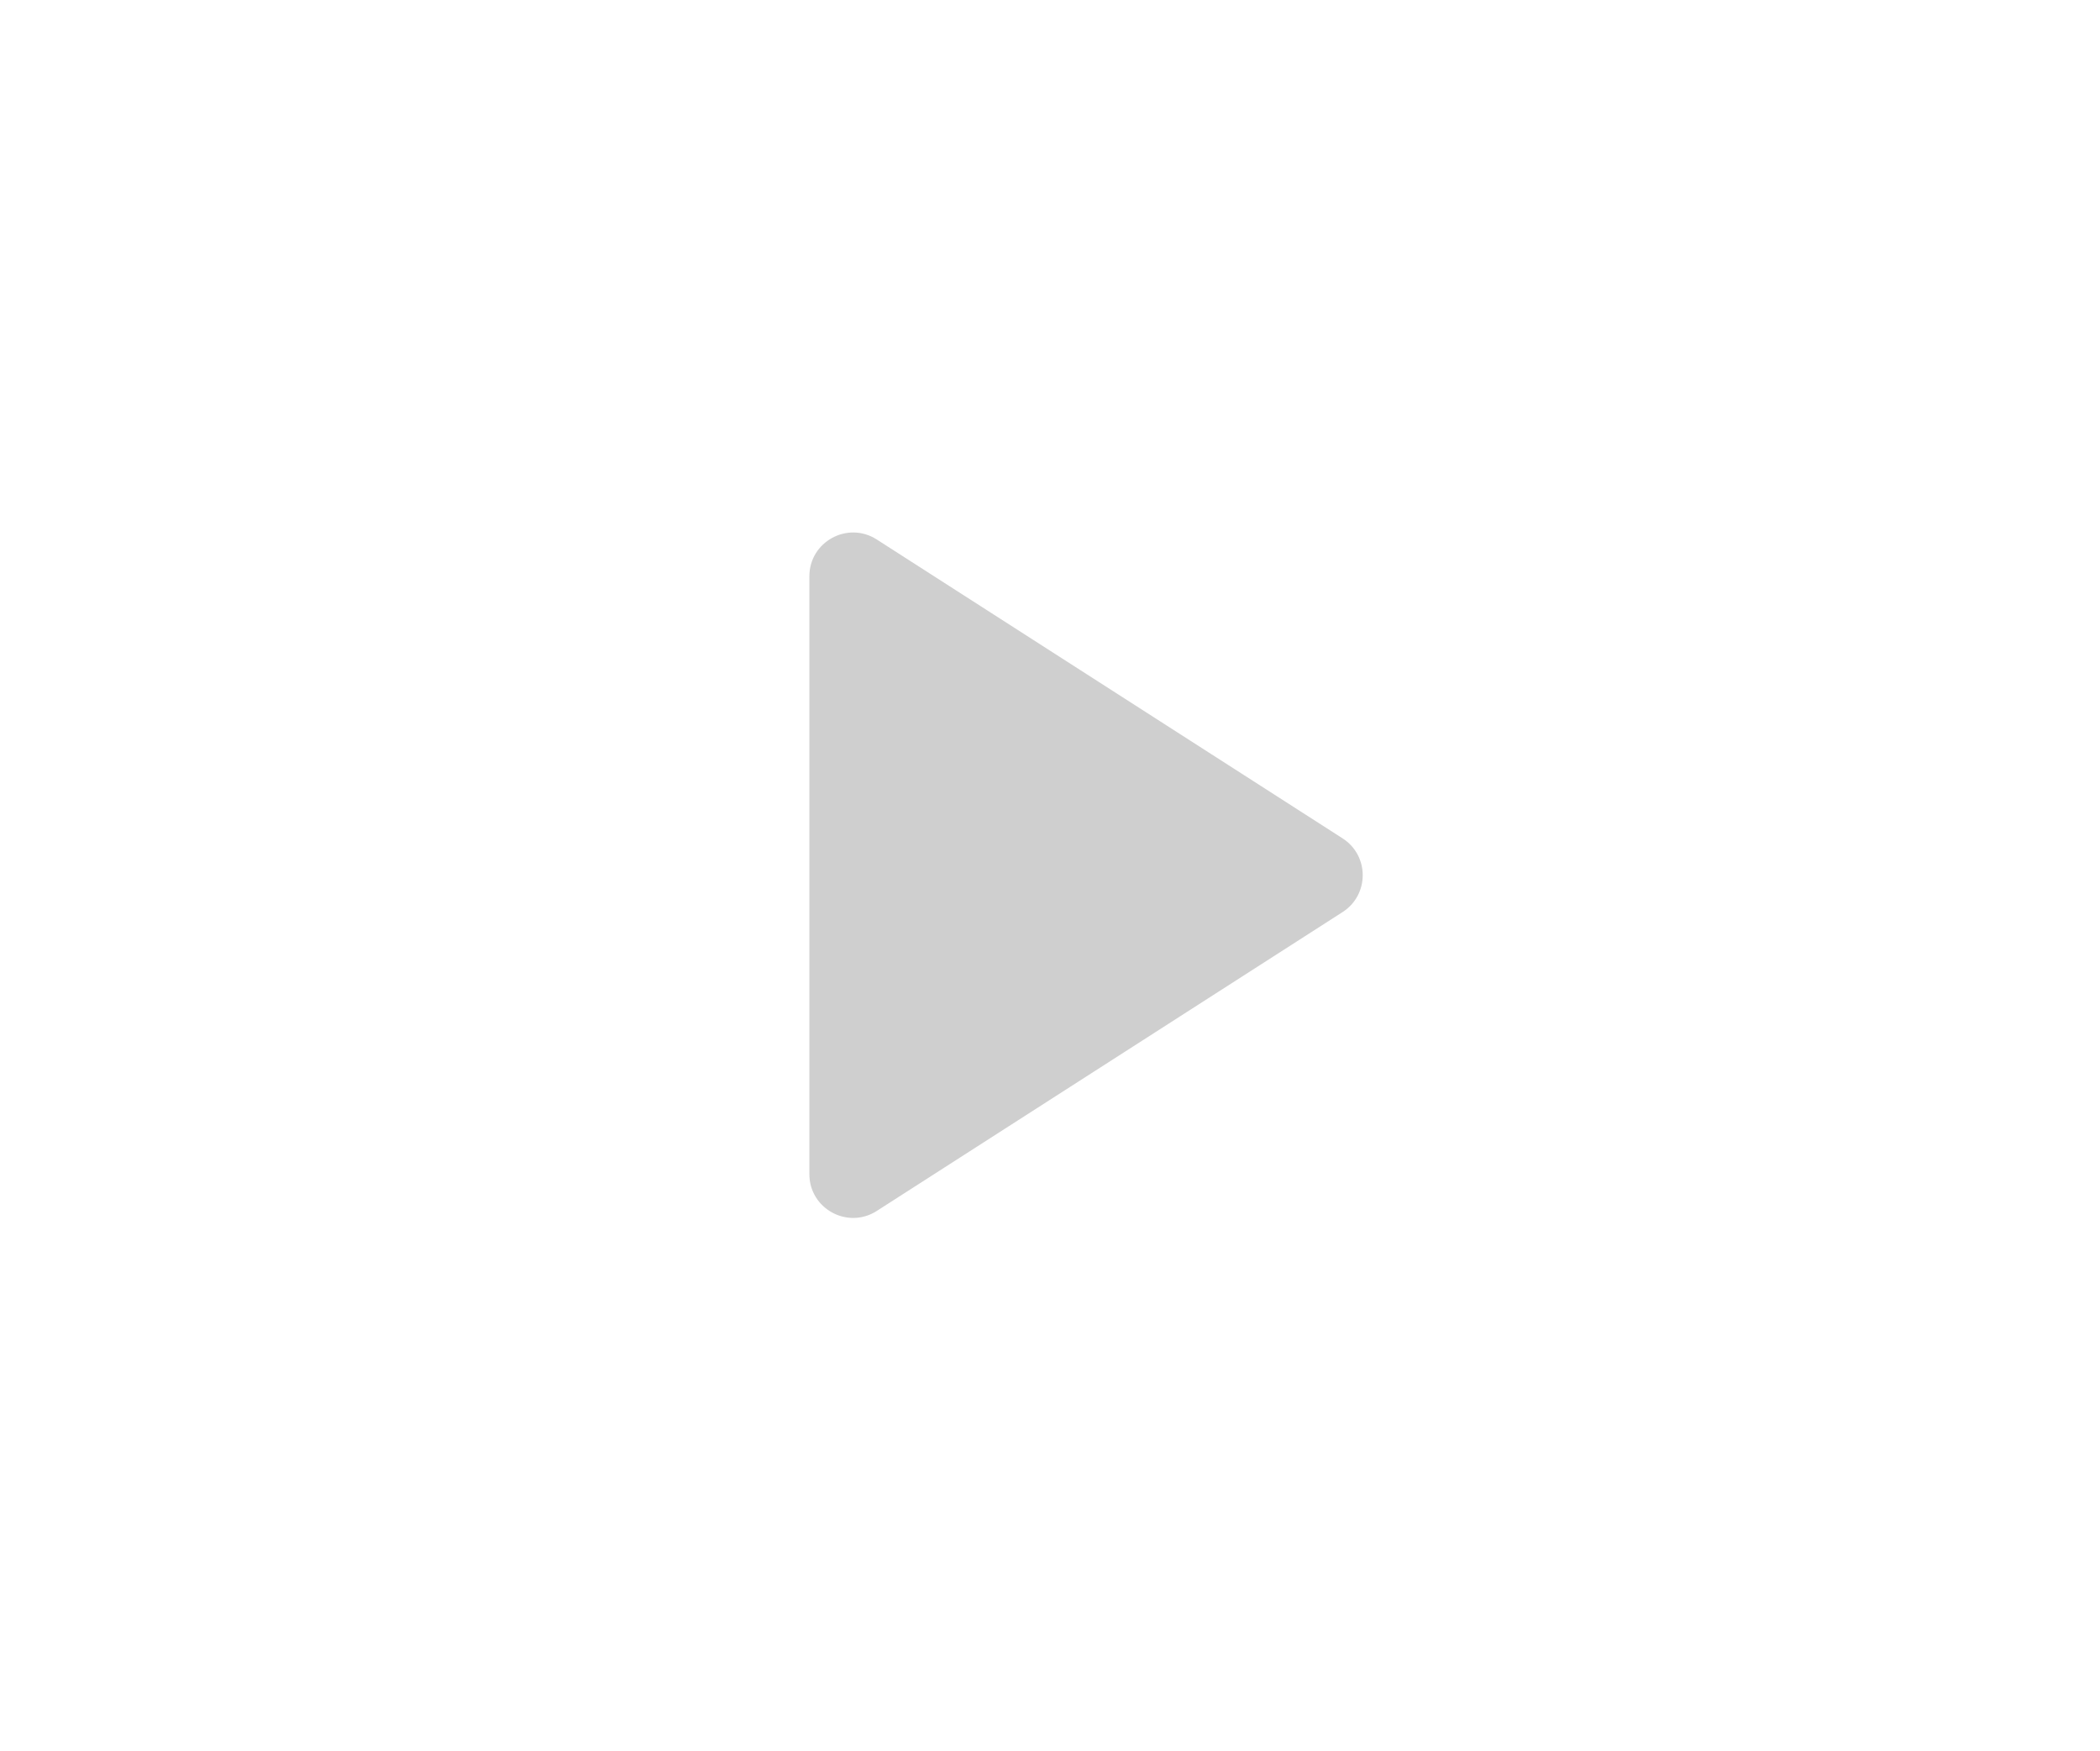
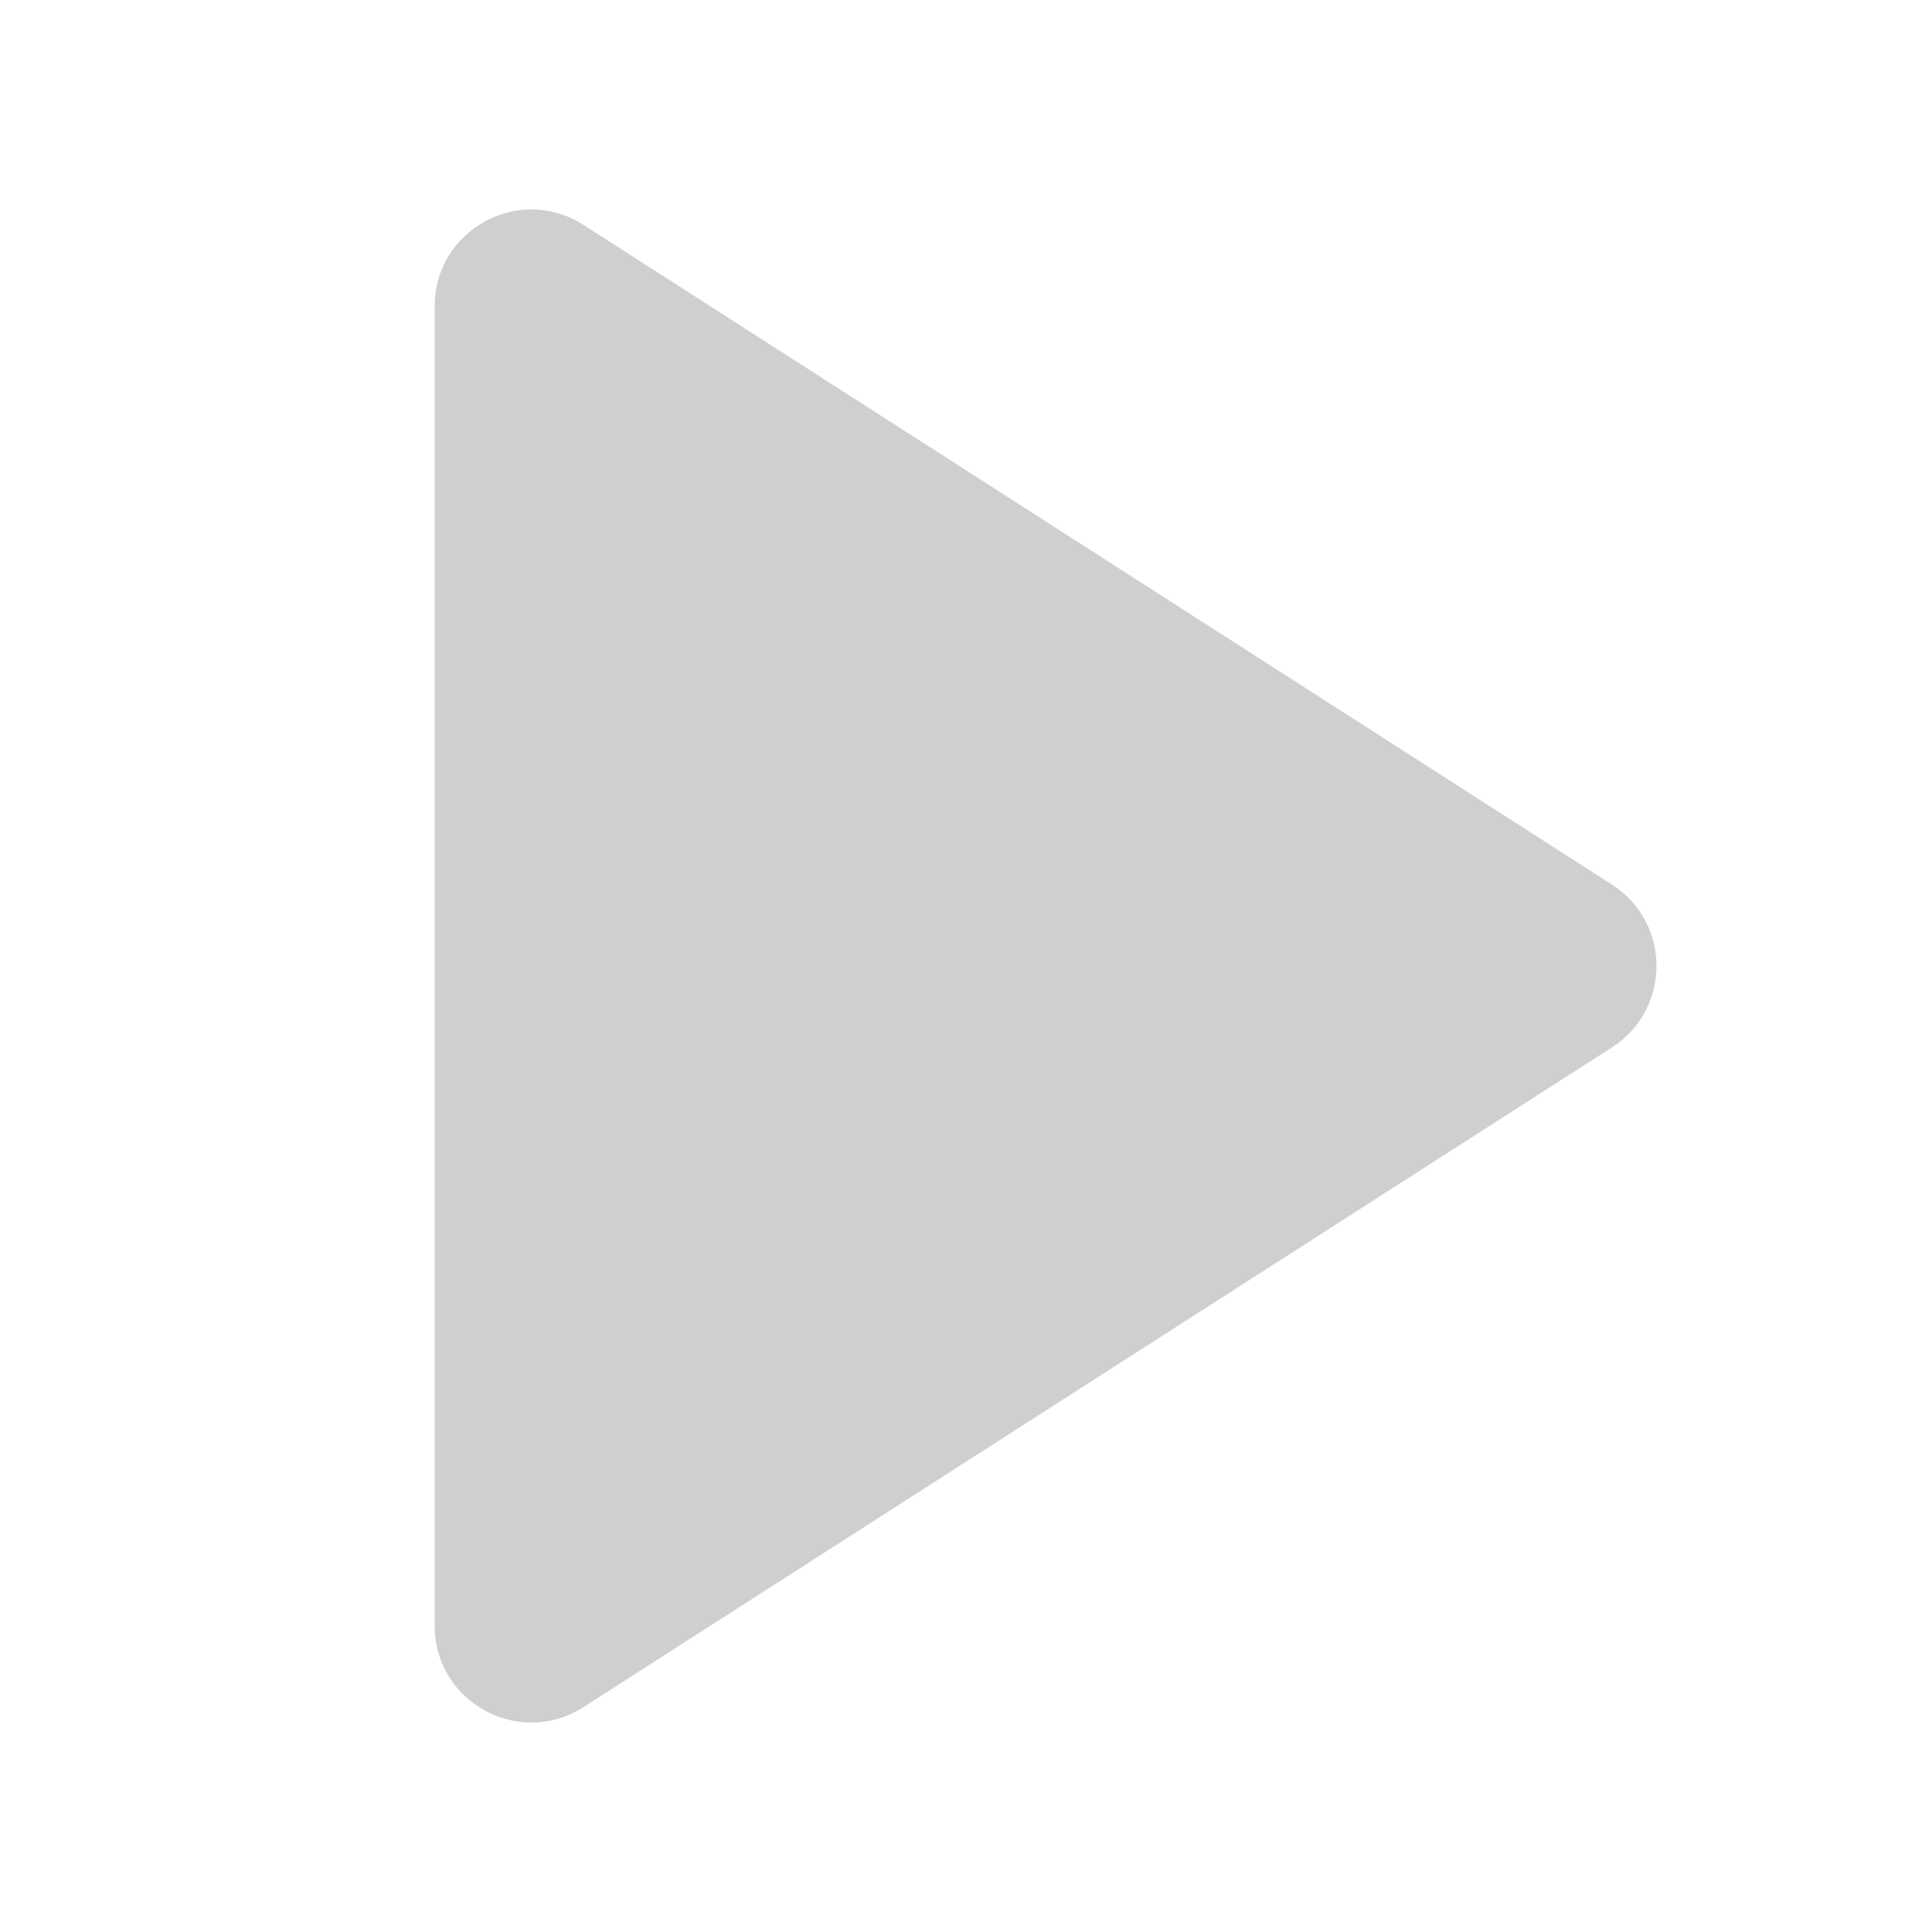
- <svg xmlns="http://www.w3.org/2000/svg" width="48" height="40" viewBox="0 0 48 40" fill="none">
-   <path fill-rule="evenodd" clip-rule="evenodd" d="M30.688 19.158C31.301 19.552 31.301 20.448 30.688 20.842L20.04 27.672C19.374 28.099 18.5 27.621 18.5 26.831L18.5 13.169C18.5 12.379 19.374 11.901 20.04 12.328L30.688 19.158Z" fill="#CFCFCF" />
+ <svg xmlns="http://www.w3.org/2000/svg" width="20" height="20" viewBox="0 0 20 20" fill="none">
+   <path d="M16.688 9.158C17.301 9.552 17.301 10.448 16.688 10.842L6.04 17.672C5.374 18.099 4.5 17.621 4.5 16.831L4.5 3.169C4.5 2.379 5.374 1.901 6.04 2.328L16.688 9.158Z" fill="#CFCFCF" />
</svg>
